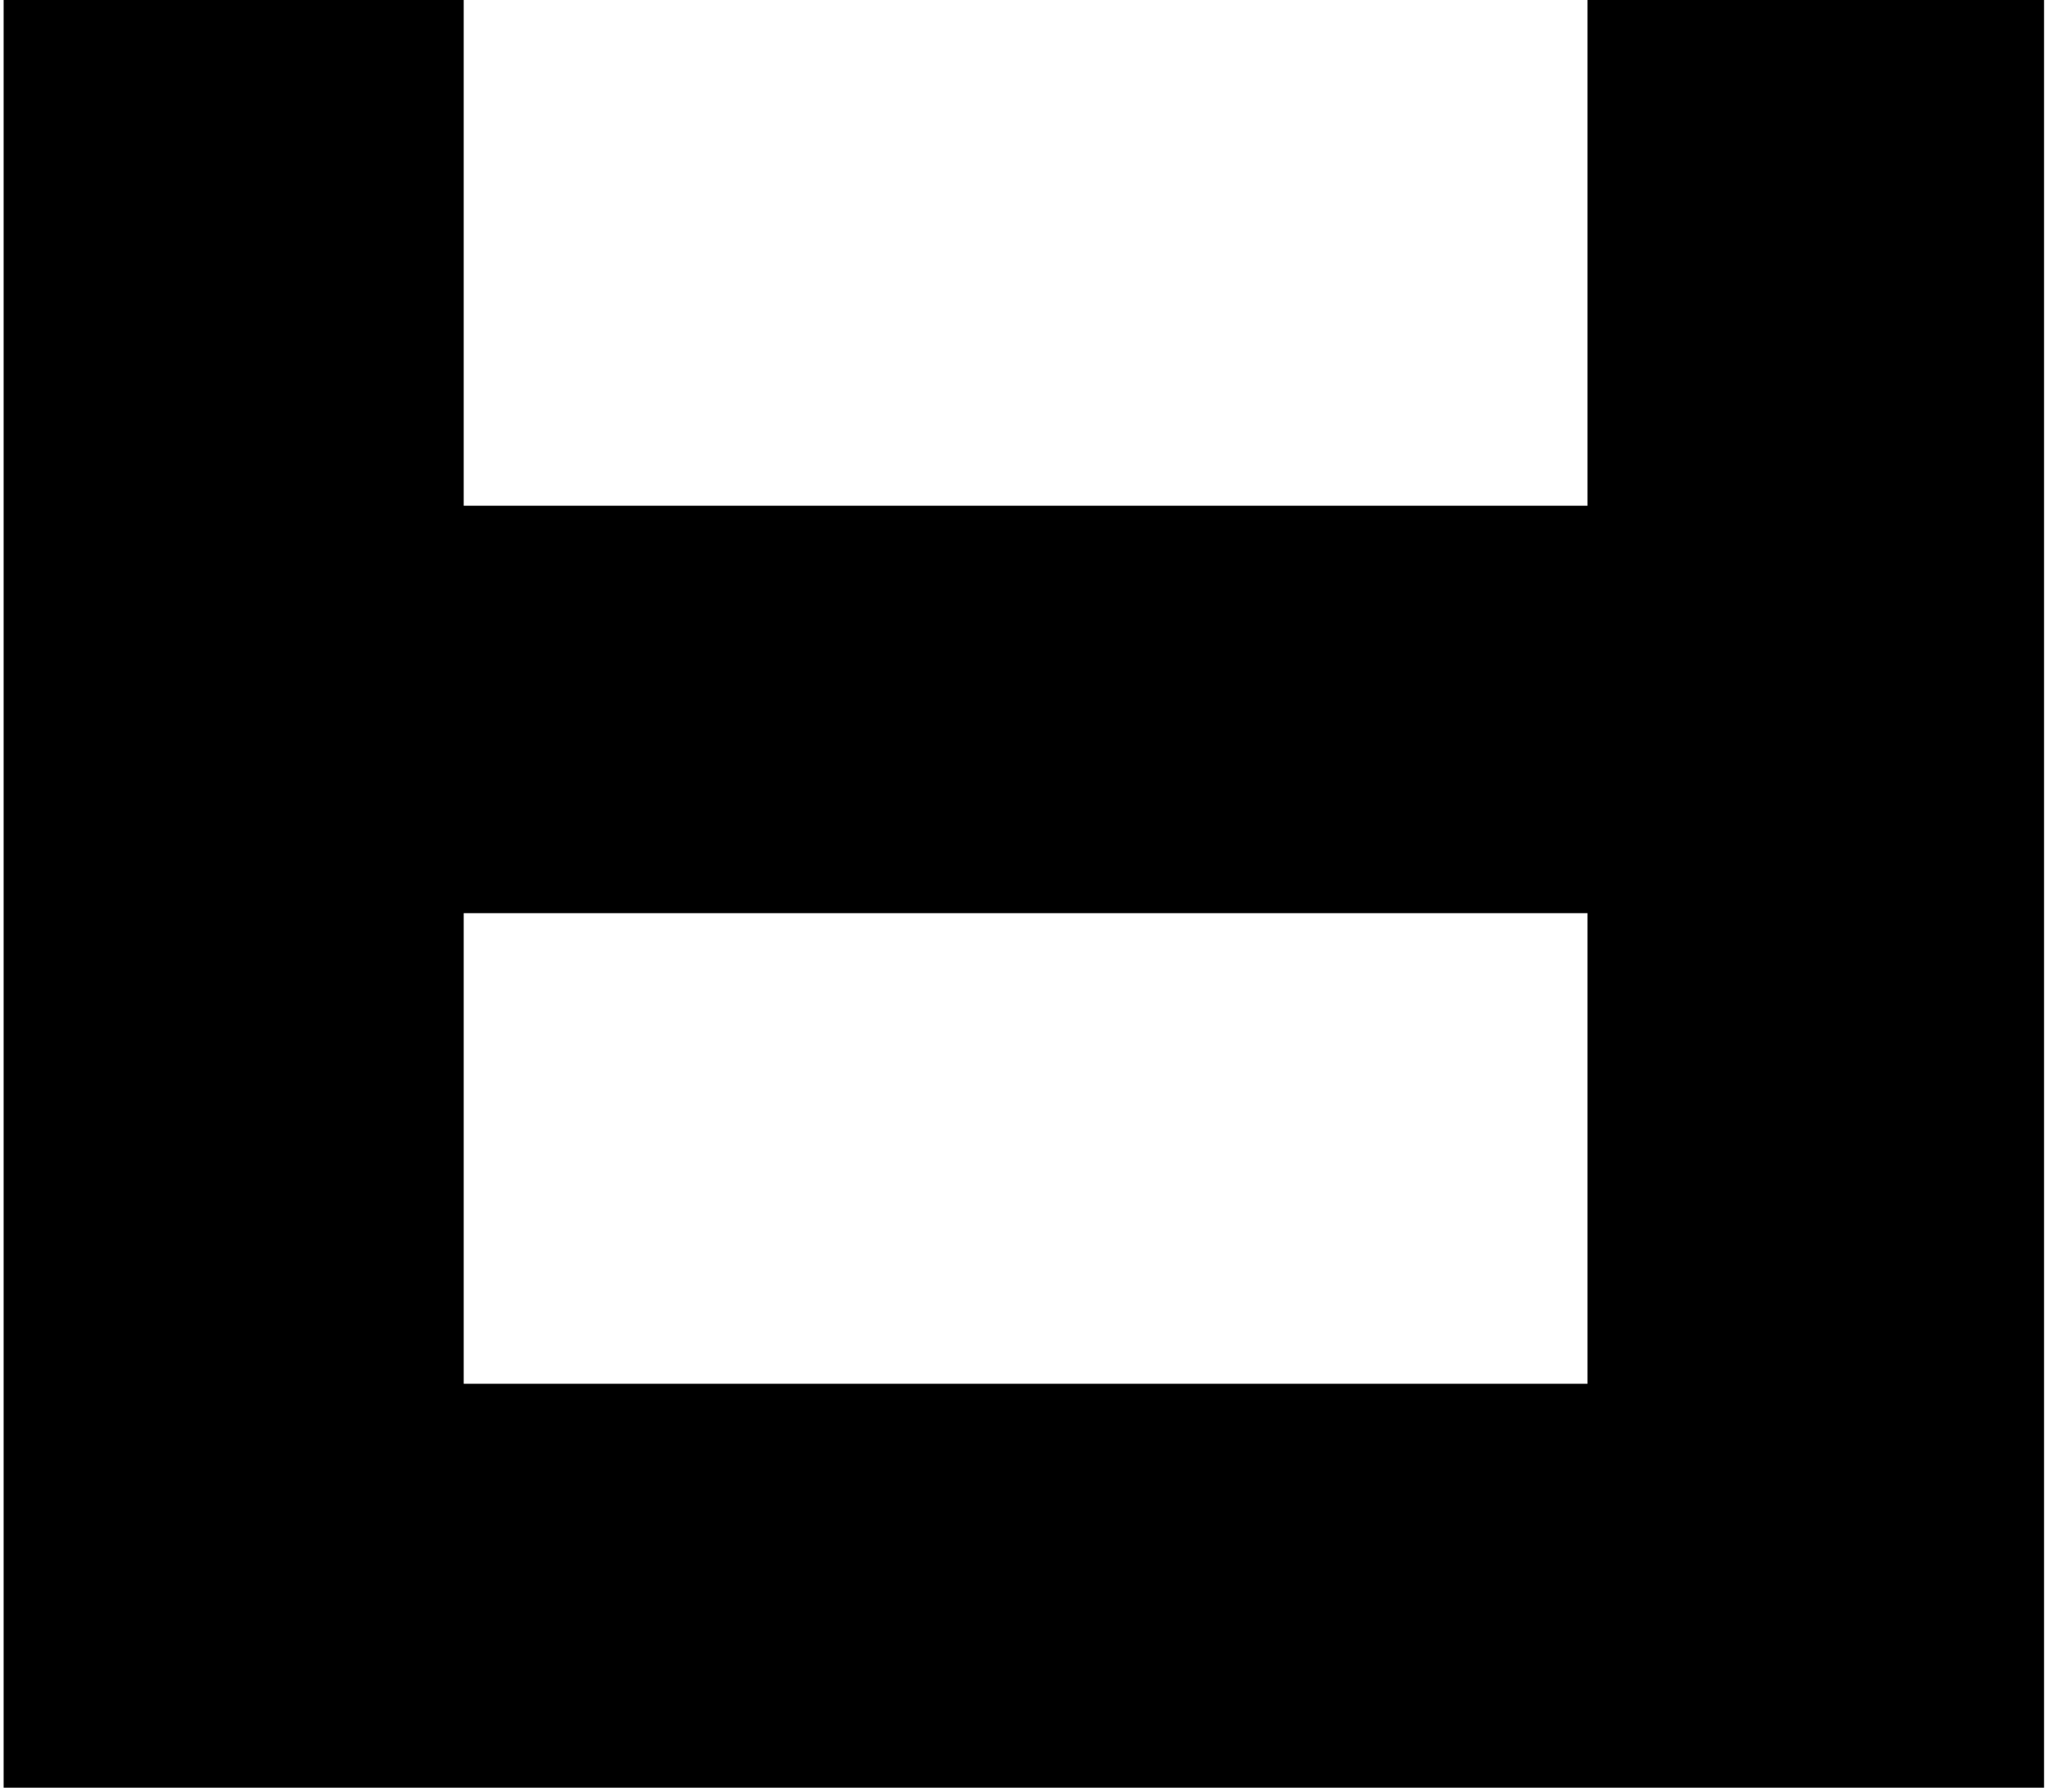
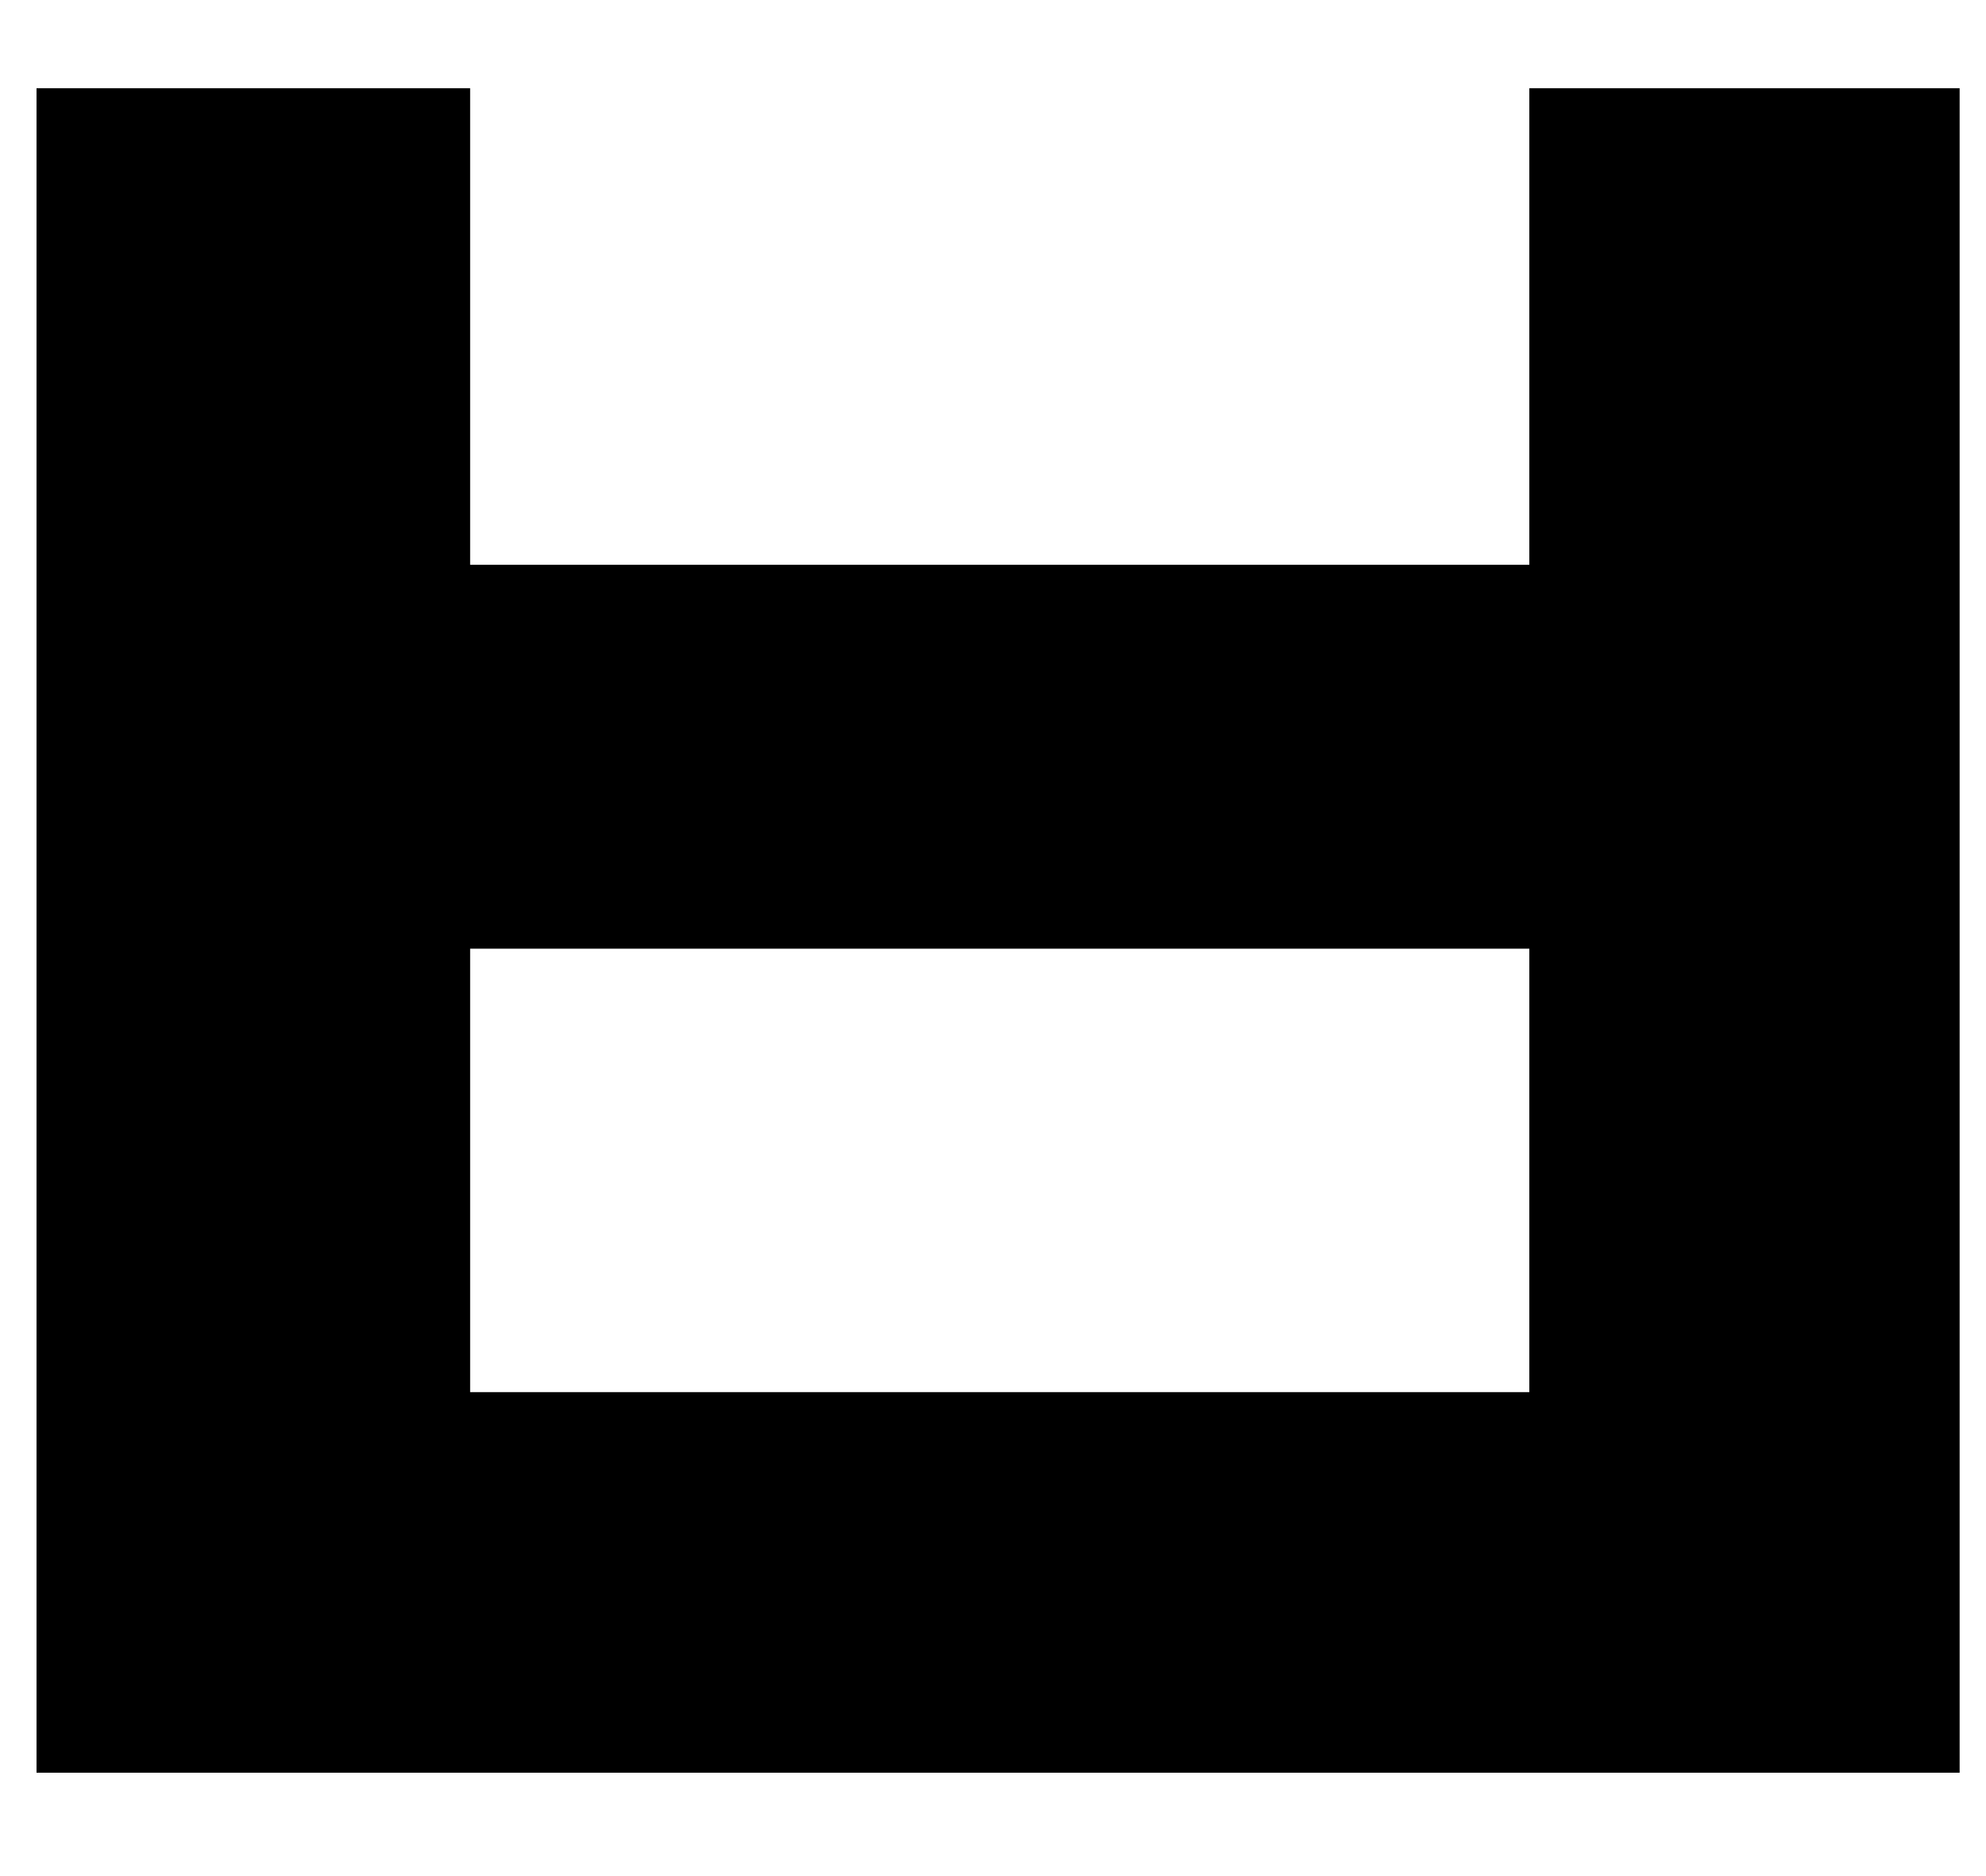
- <svg xmlns="http://www.w3.org/2000/svg" width="59" height="51" viewBox="0 0 59 51" fill="none">
-   <path d="M0.104 -4.52995e-06V50.9H58.204V-4.52995e-06H45.204V14.4H13.204V-4.52995e-06H0.104ZM13.204 26H45.204V39.4H13.204V26Z" fill="black" />
+ <svg xmlns="http://www.w3.org/2000/svg" width="18" height="17" viewBox="0 0 18 17" fill="none">
+   <path d="M0.331 0.8V16.07H17.761V0.8H13.861V5.12H4.261V0.8H0.331ZM4.261 8.6H13.861V12.62H4.261V8.6Z" fill="black" />
</svg>
